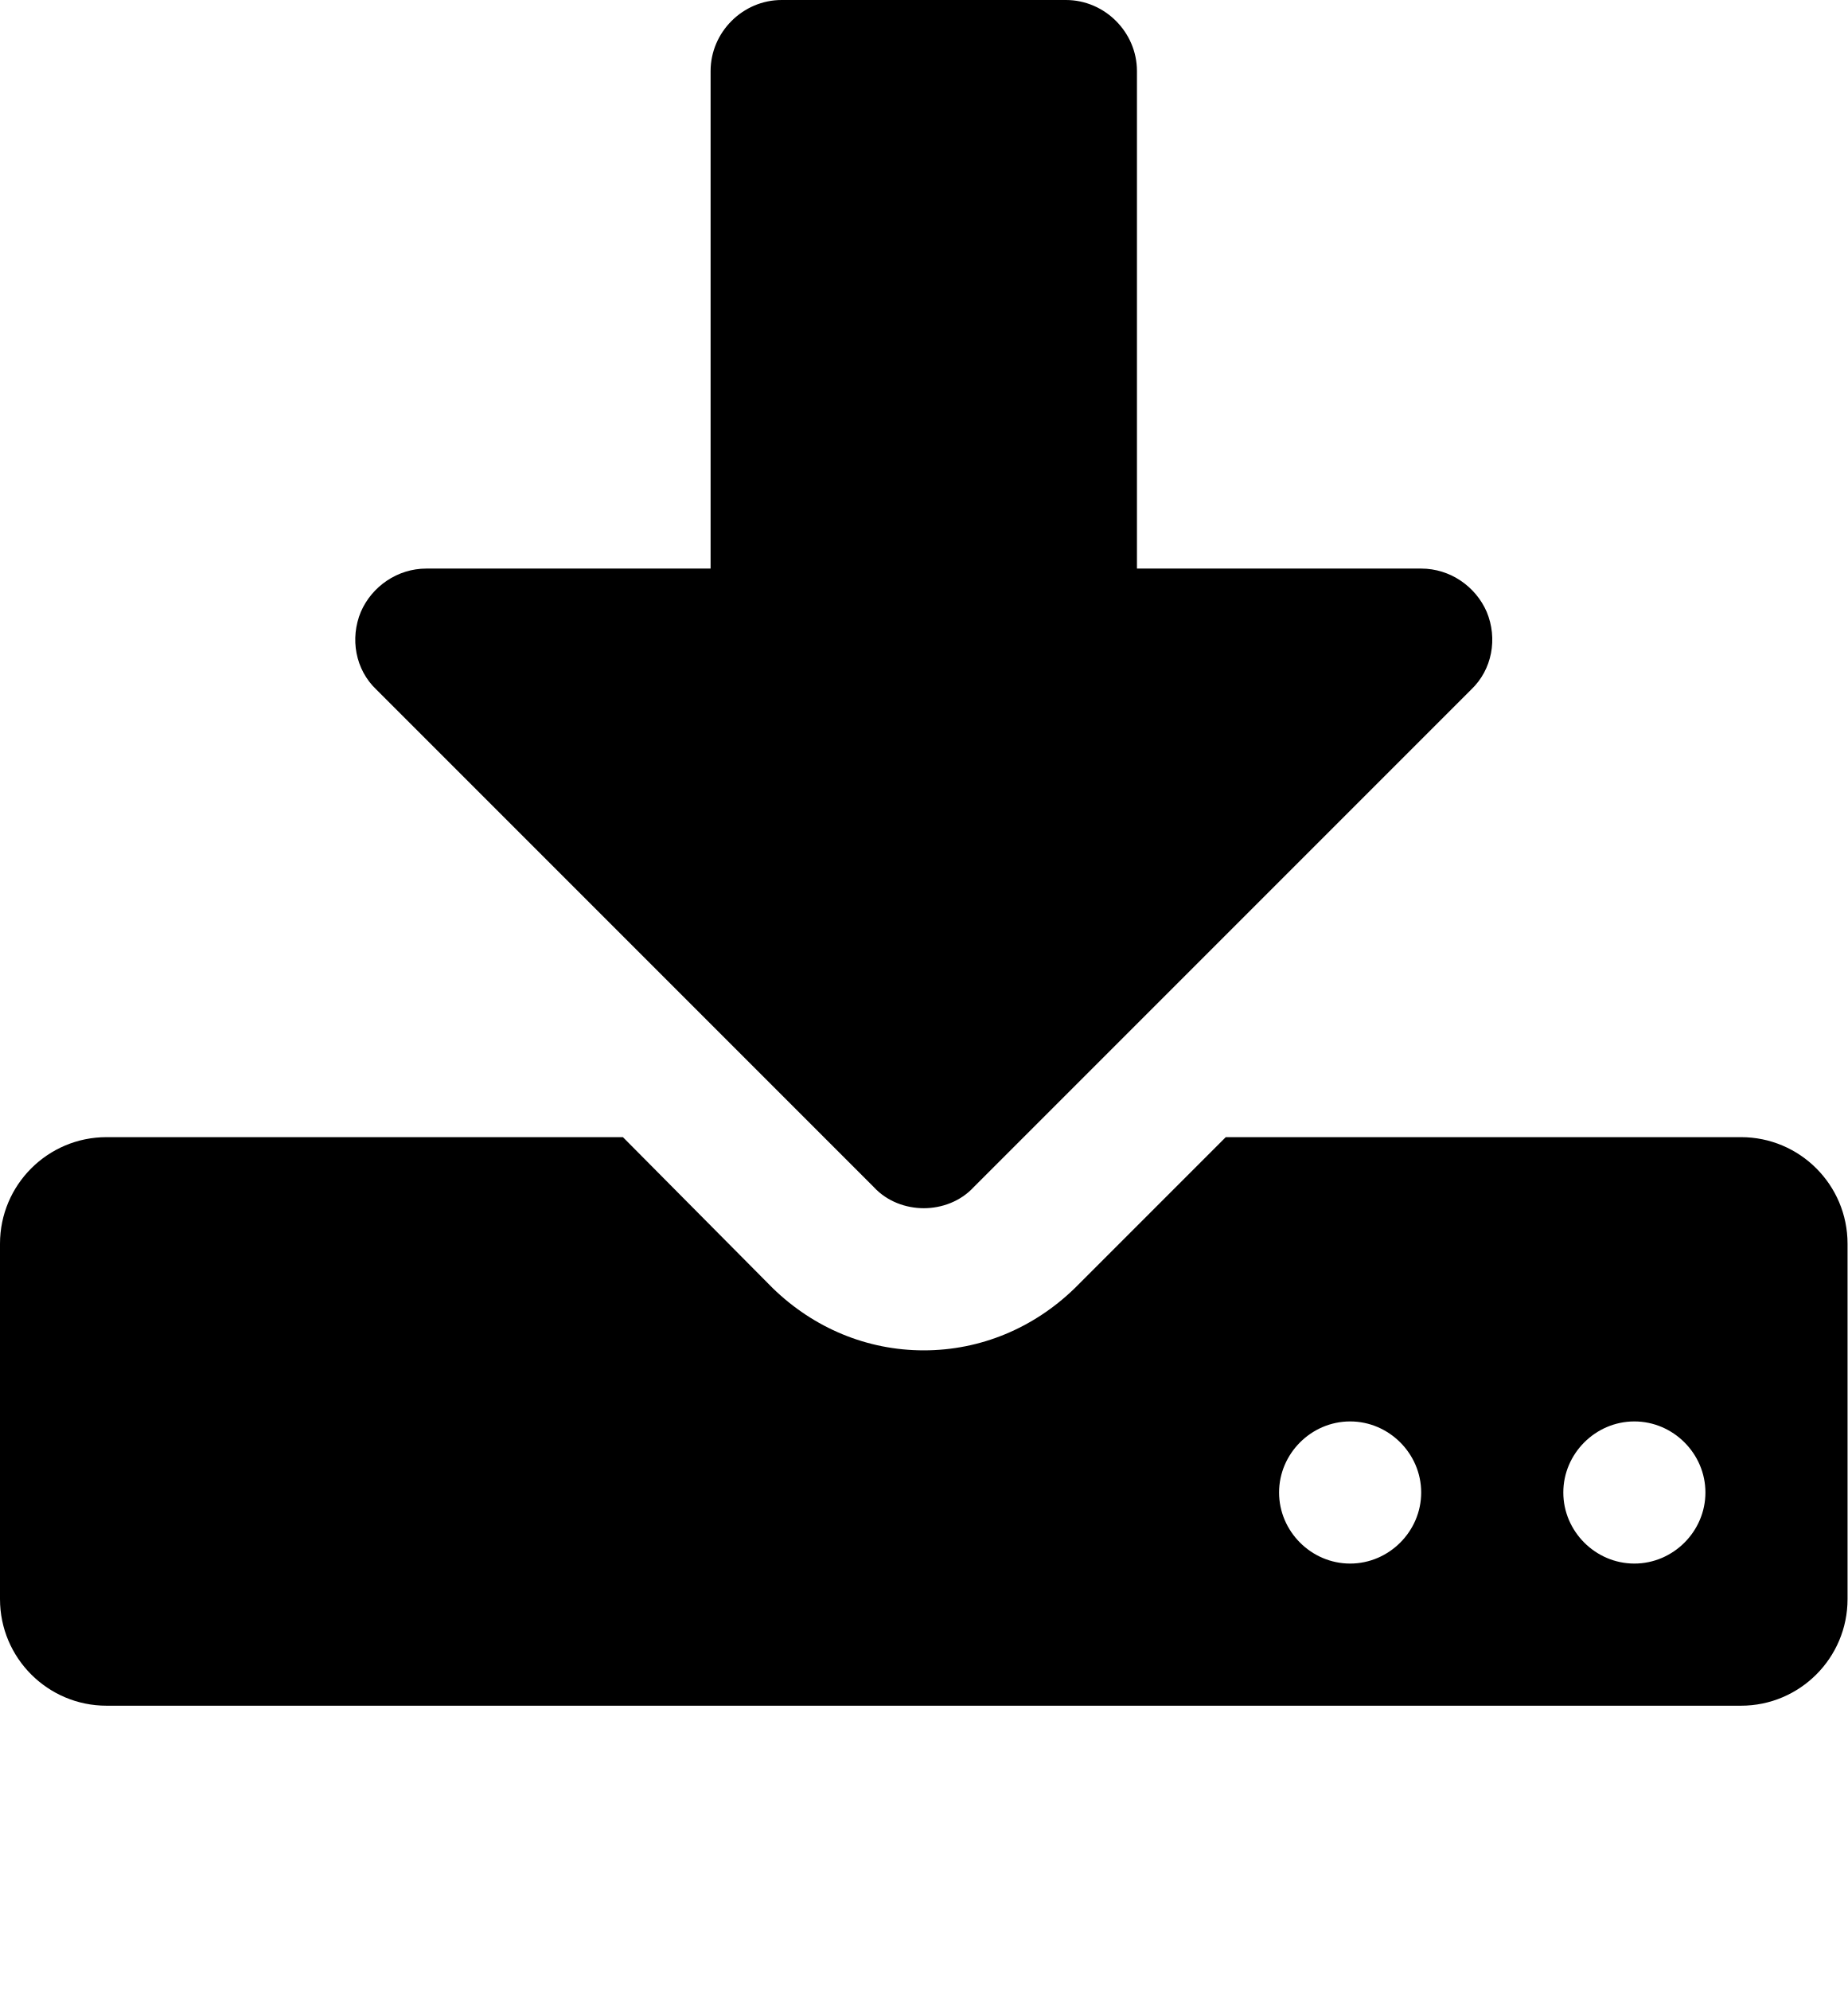
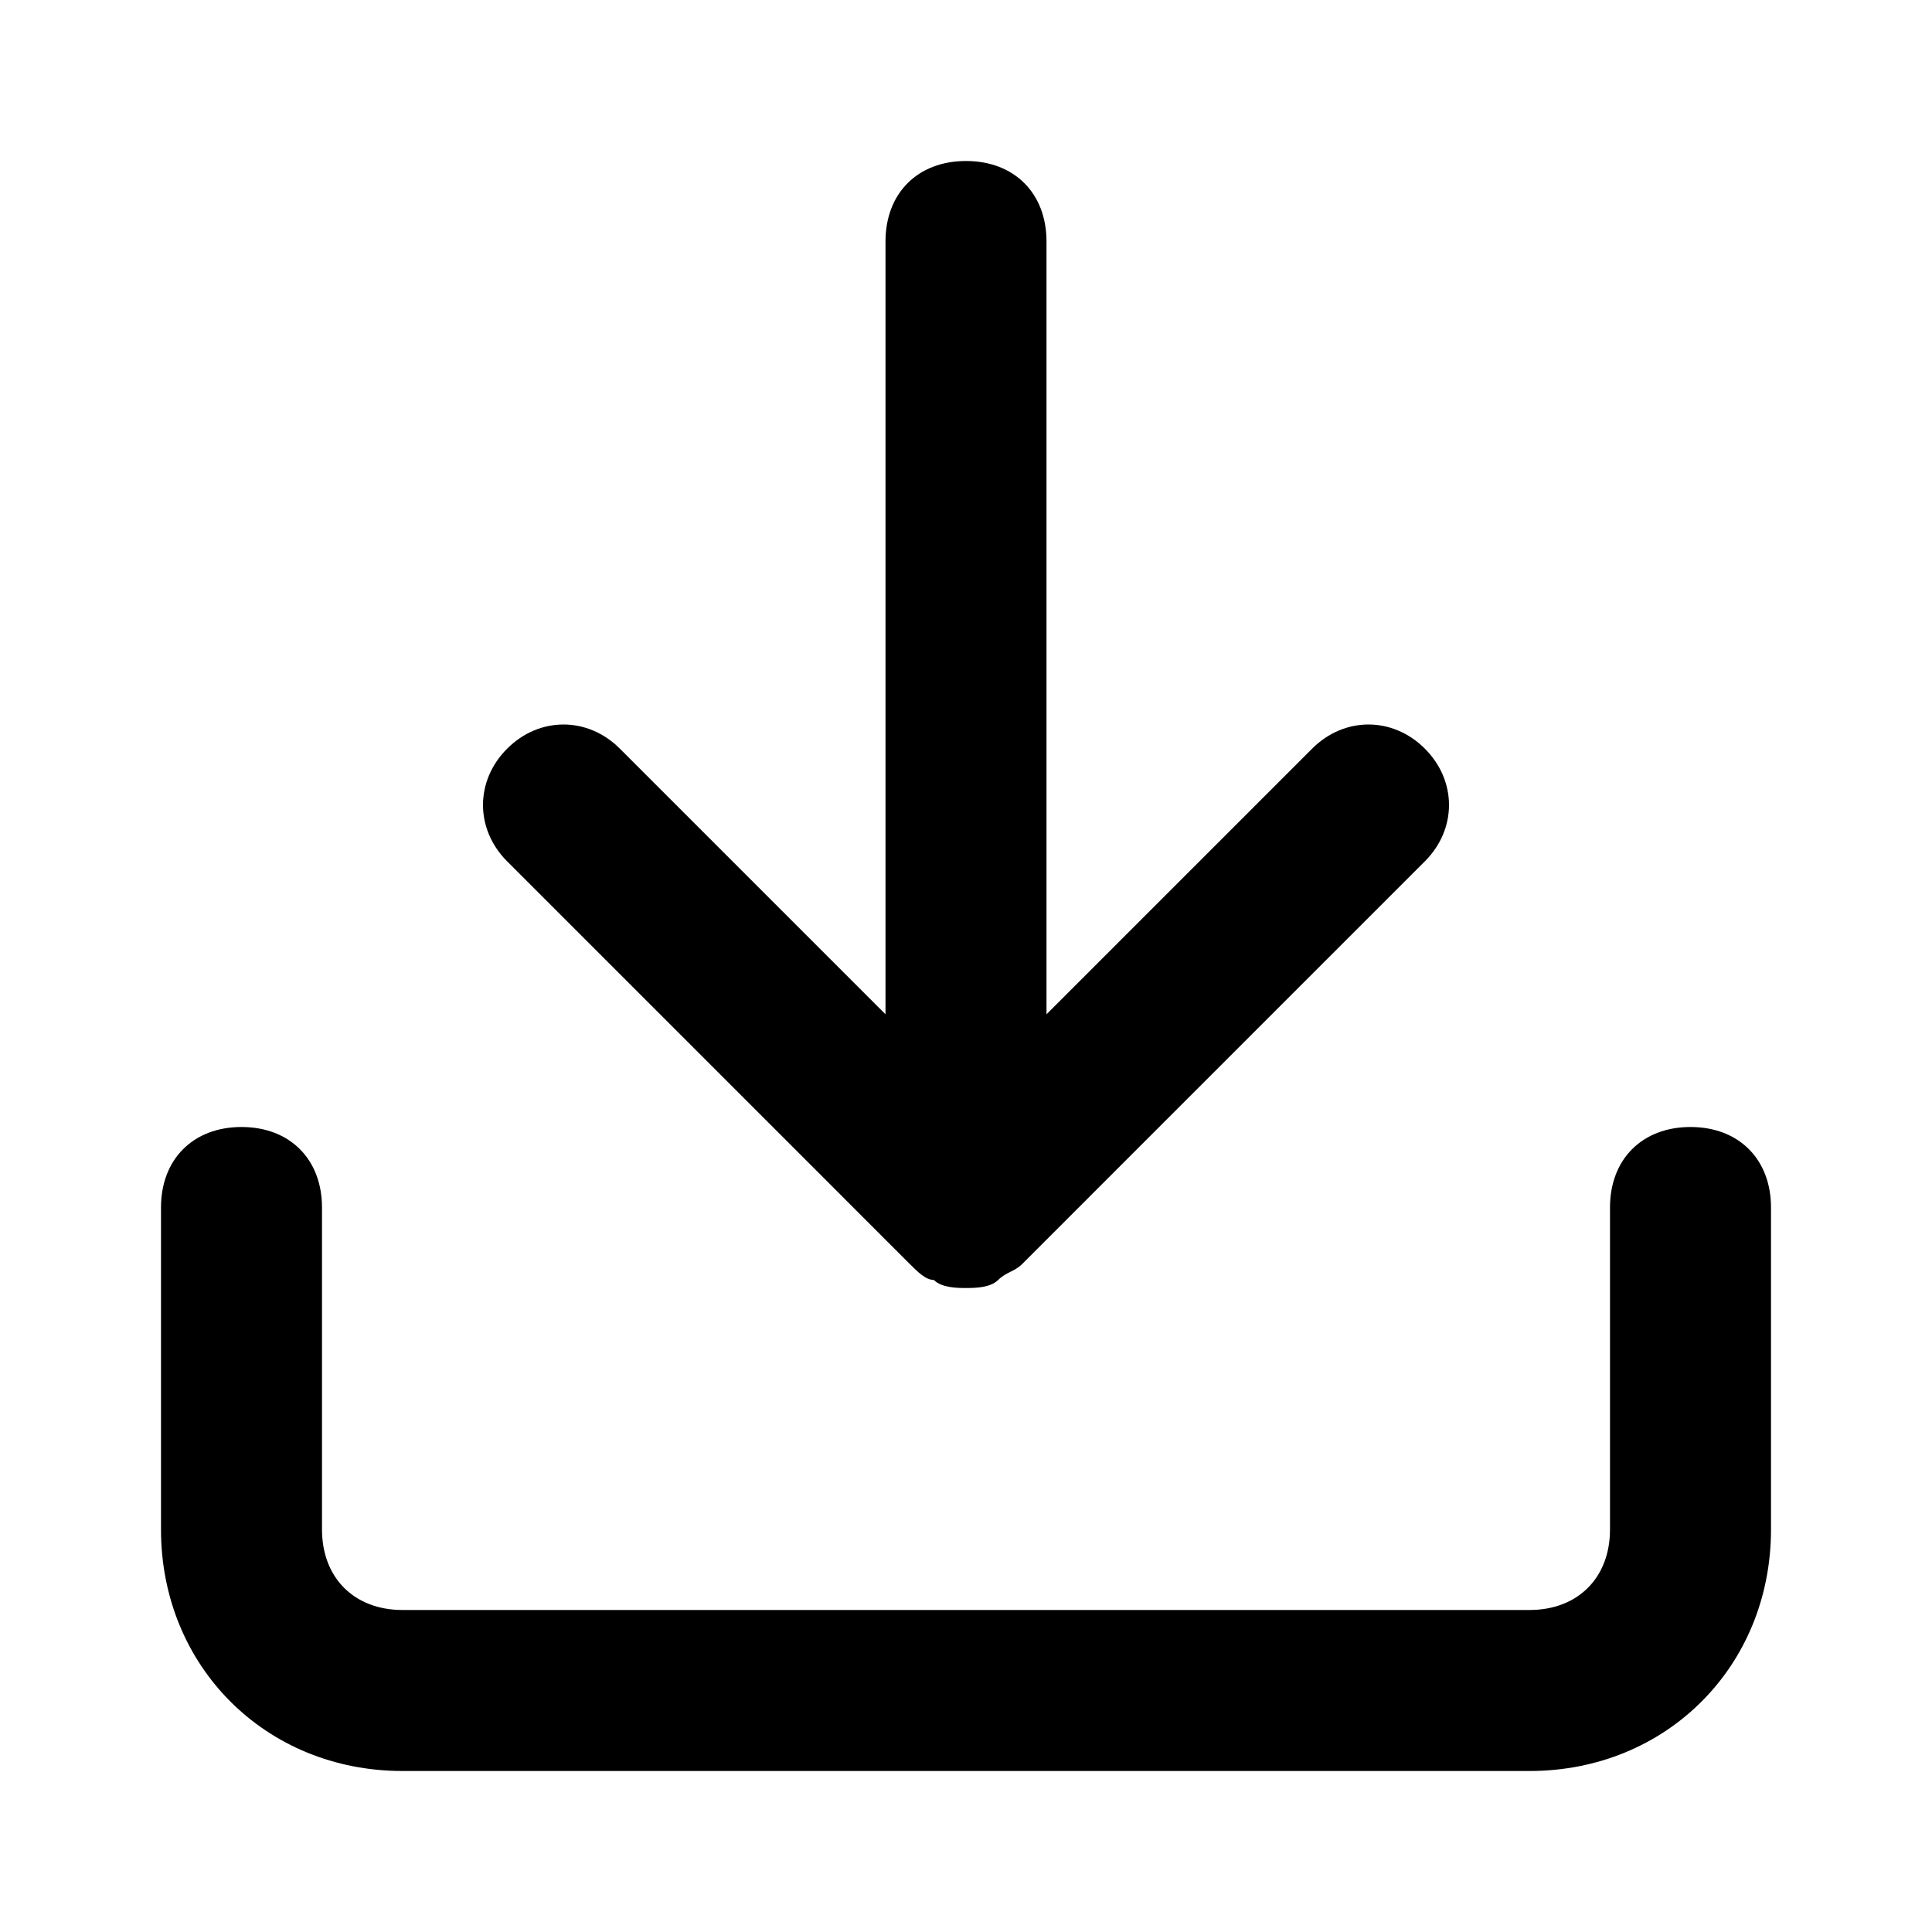
- <svg xmlns="http://www.w3.org/2000/svg" version="1.1" width="26" height="28" viewBox="0 0 26 28">
-   <path d="M20 21c0-0.547-0.453-1-1-1s-1 0.453-1 1 0.453 1 1 1 1-0.453 1-1zM24 21c0-0.547-0.453-1-1-1s-1 0.453-1 1 0.453 1 1 1 1-0.453 1-1zM26 17.5v5c0 0.828-0.672 1.5-1.5 1.5h-23c-0.828 0-1.5-0.672-1.5-1.5v-5c0-0.828 0.672-1.5 1.5-1.5h7.266l2.109 2.125c0.578 0.562 1.328 0.875 2.125 0.875s1.547-0.313 2.125-0.875l2.125-2.125h7.25c0.828 0 1.5 0.672 1.5 1.5zM20.922 8.609c0.156 0.375 0.078 0.812-0.219 1.094l-7 7c-0.187 0.203-0.453 0.297-0.703 0.297s-0.516-0.094-0.703-0.297l-7-7c-0.297-0.281-0.375-0.719-0.219-1.094 0.156-0.359 0.516-0.609 0.922-0.609h4v-7c0-0.547 0.453-1 1-1h4c0.547 0 1 0.453 1 1v7h4c0.406 0 0.766 0.25 0.922 0.609z" />
+ <svg xmlns="http://www.w3.org/2000/svg" version="1.1" width="24" height="24" viewBox="0 0 24 24">
+   <path d="M21 14c-0.6 0-1 0.4-1 1v4c0 0.6-0.4 1-1 1h-14c-0.6 0-1-0.4-1-1v-4c0-0.6-0.4-1-1-1s-1 0.4-1 1v4c0 1.7 1.3 3 3 3h14c1.7 0 3-1.3 3-3v-4c0-0.6-0.4-1-1-1z" />
+   <path d="M11.3 15.7c0.1 0.1 0.2 0.2 0.3 0.2 0.1 0.1 0.3 0.1 0.4 0.1s0.3 0 0.4-0.1c0.1-0.1 0.2-0.1 0.3-0.2l5-5c0.4-0.4 0.4-1 0-1.4s-1-0.4-1.4 0l-3.3 3.3v-9.6c0-0.6-0.4-1-1-1s-1 0.4-1 1v9.6l-3.3-3.3c-0.4-0.4-1-0.4-1.4 0s-0.4 1 0 1.4l5 5z" />
</svg>
